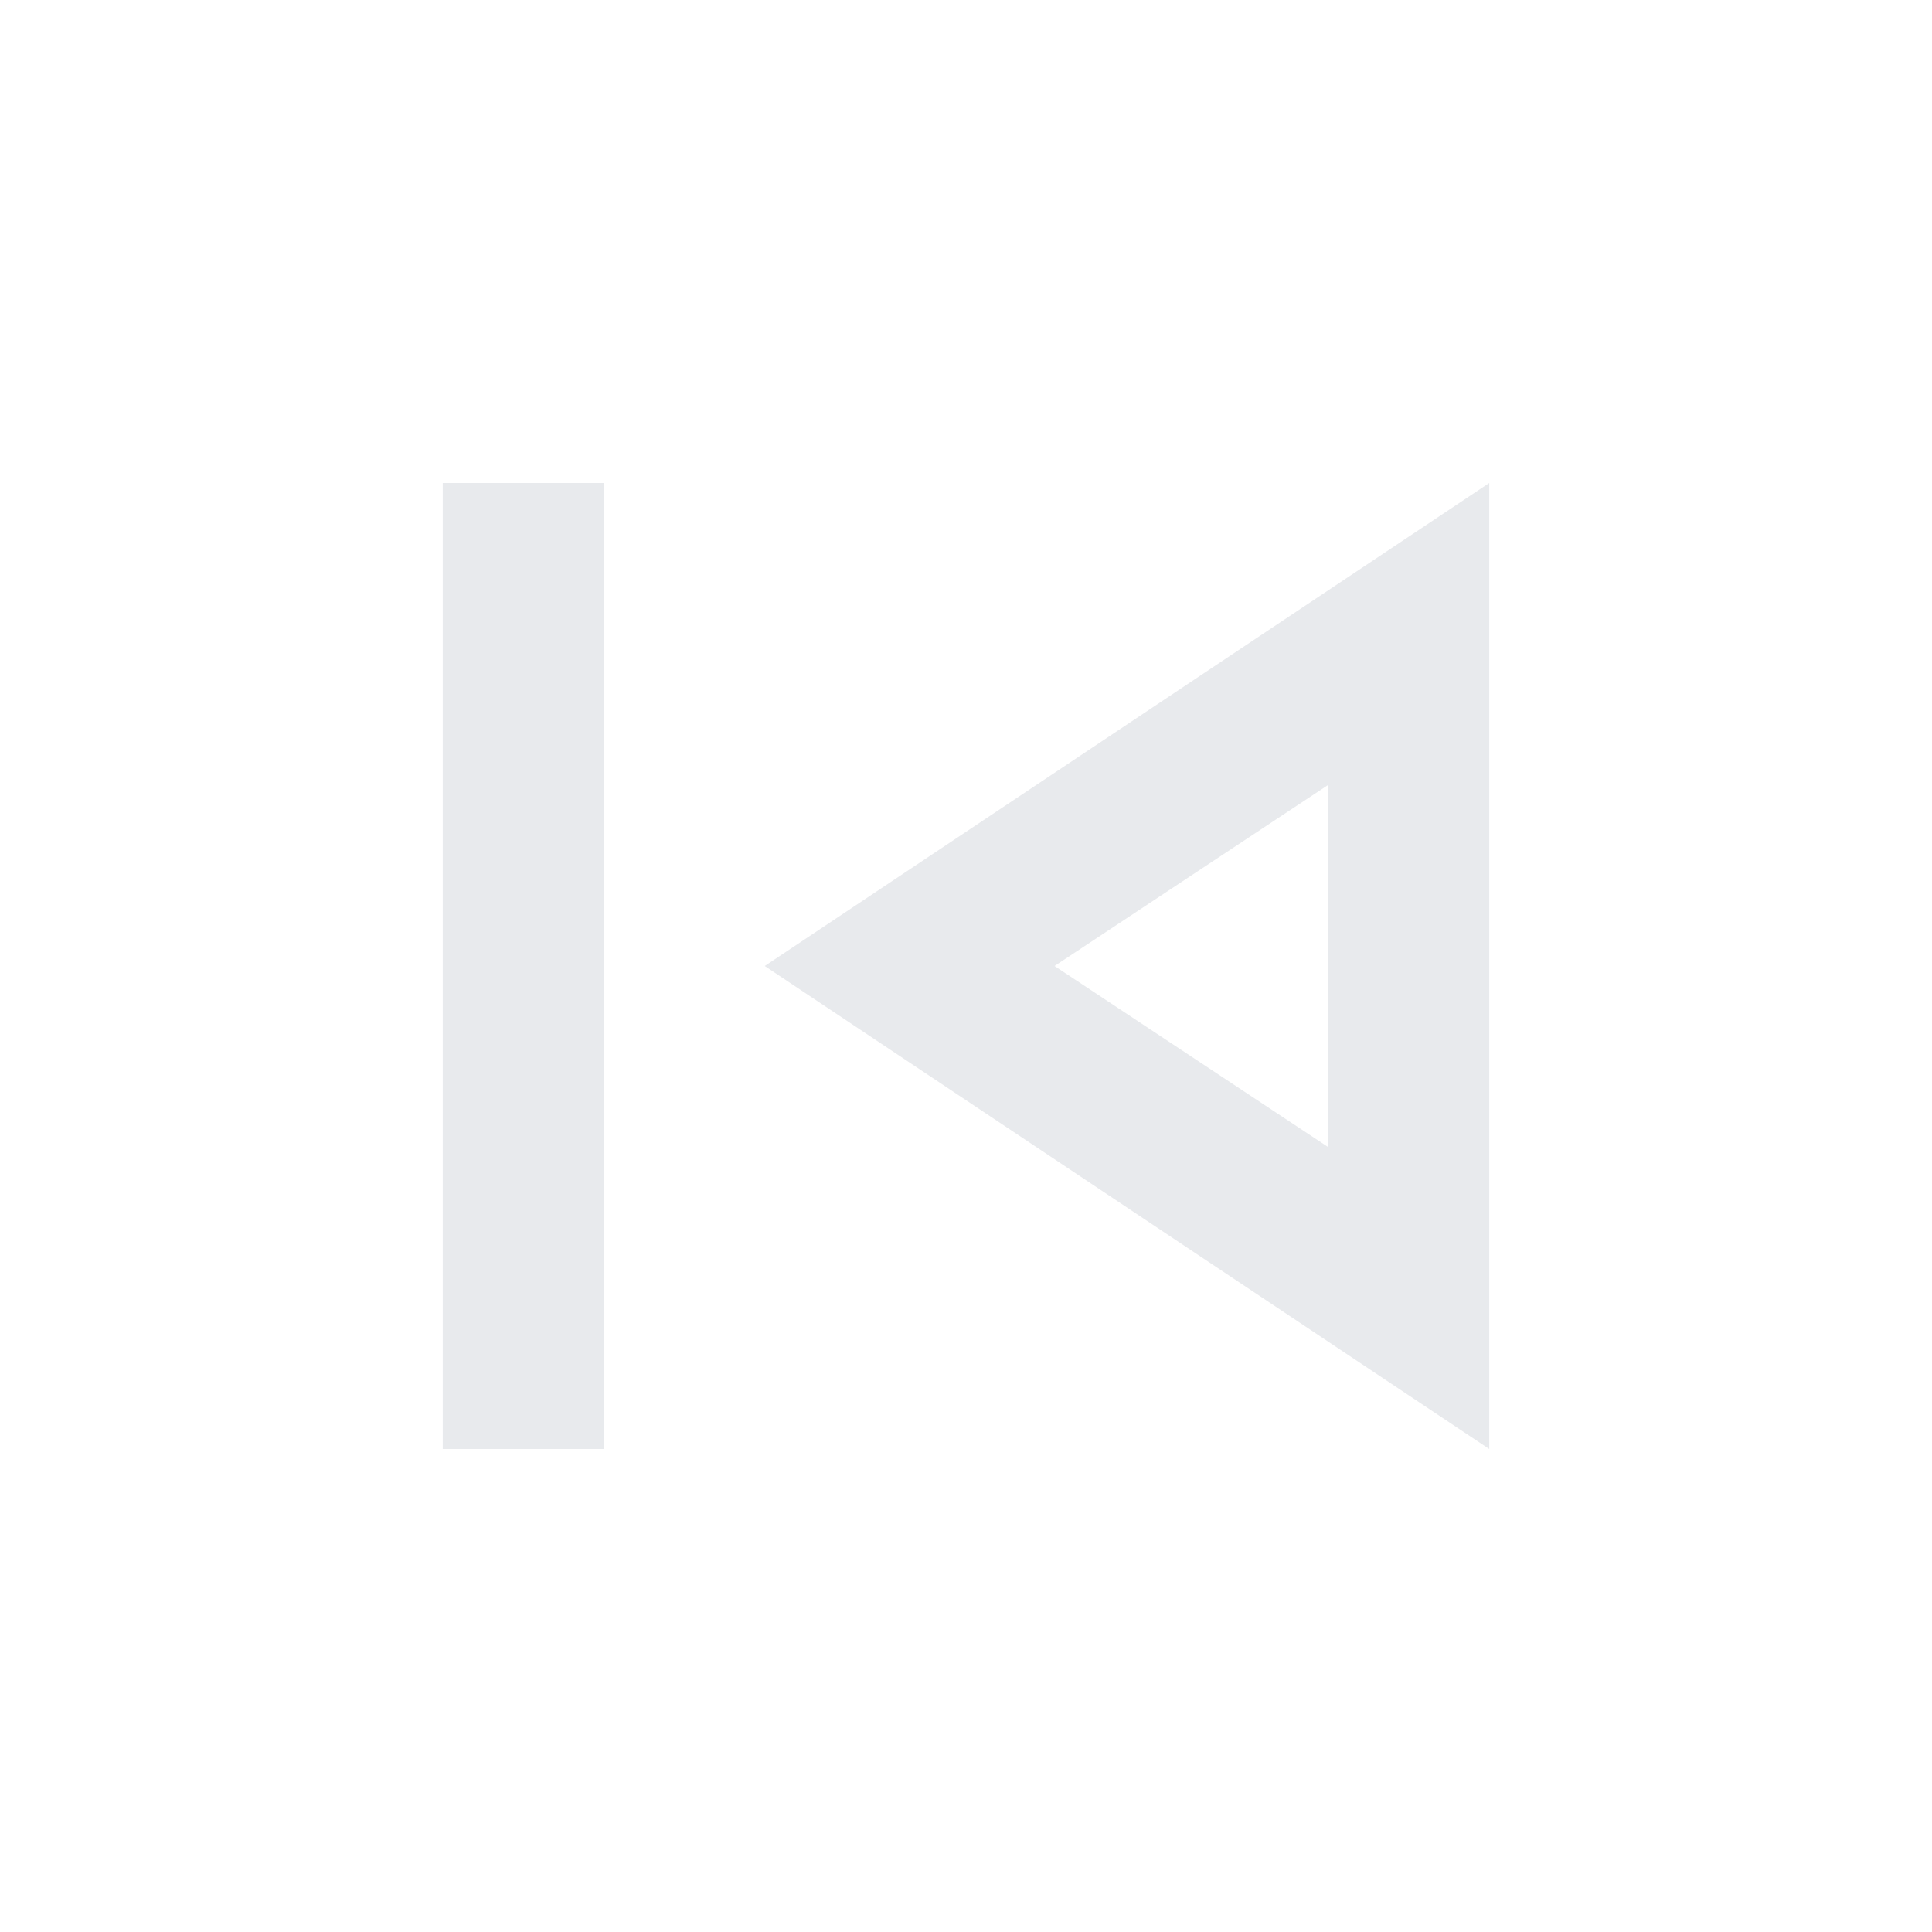
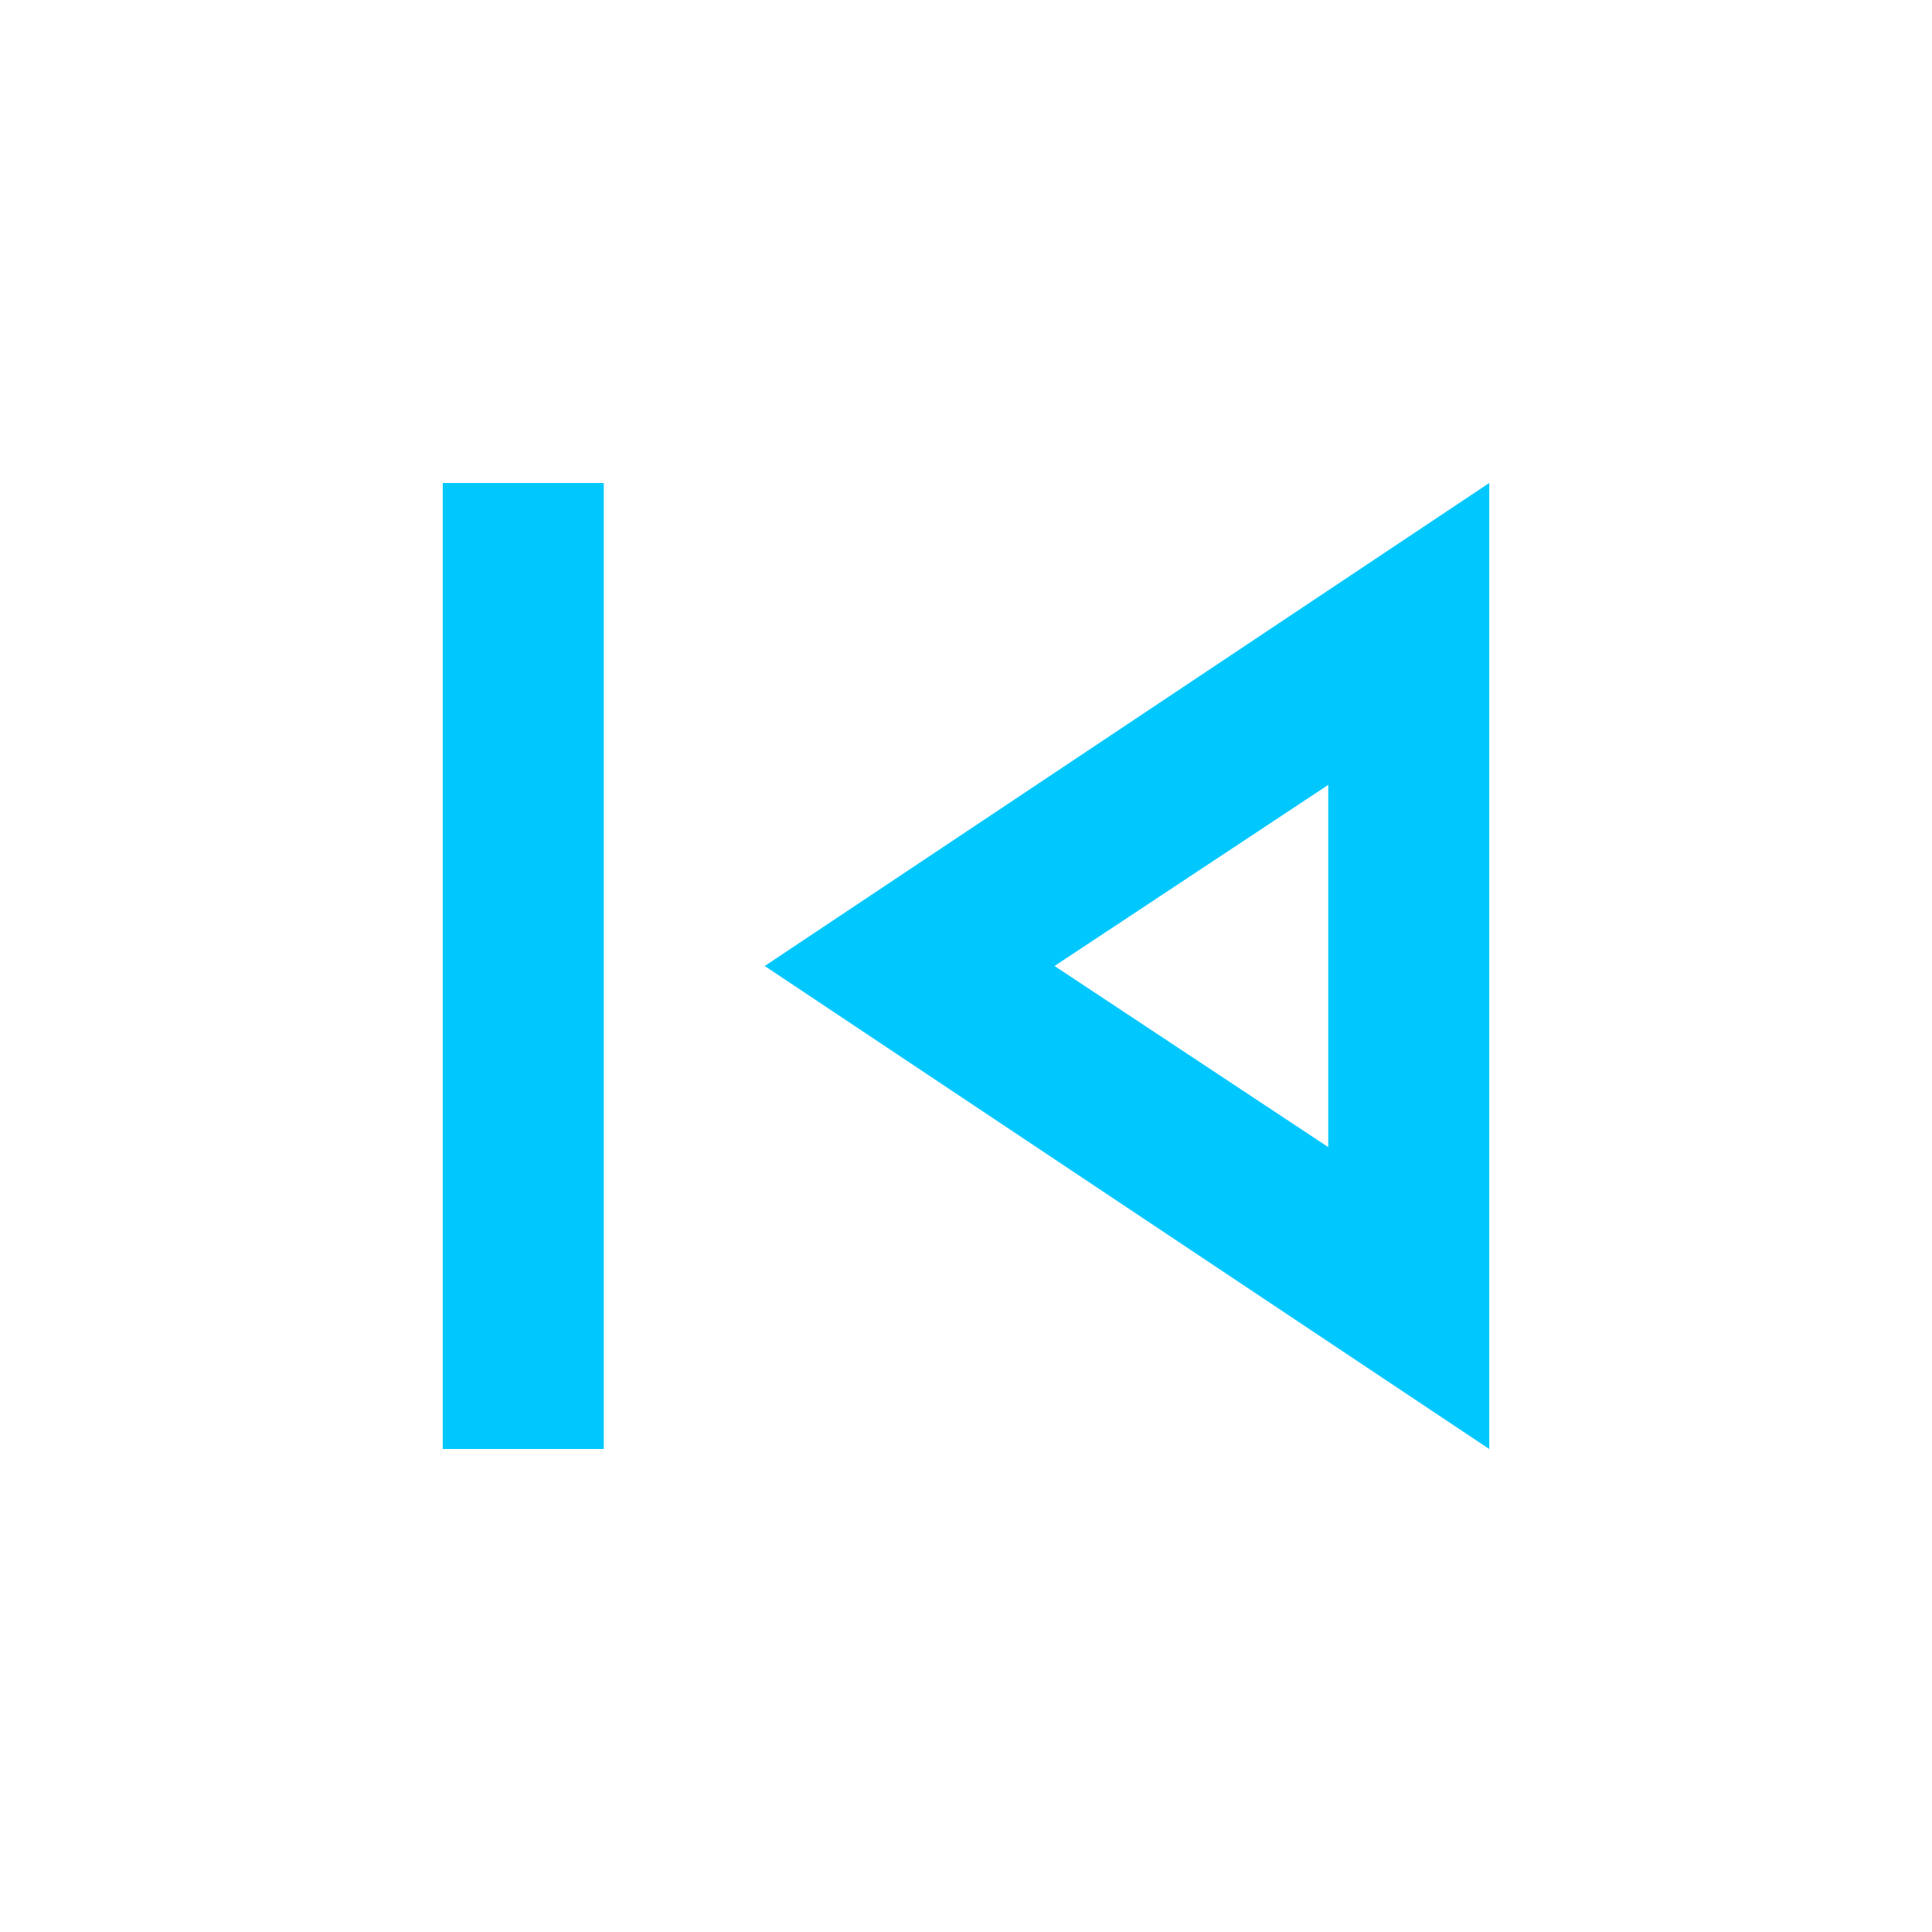
- <svg xmlns="http://www.w3.org/2000/svg" height="24px" viewBox="0 -960 960 960" width="24px" fill="#e8eaed">
+ <svg xmlns="http://www.w3.org/2000/svg" height="24px" viewBox="0 -960 960 960" width="24px" fill="#00c8ff">
  <path d="M220-240v-480h80v480h-80Zm520 0L380-480l360-240v480Zm-80-240Zm0 90v-180l-136 90 136 90Z" />
</svg>
